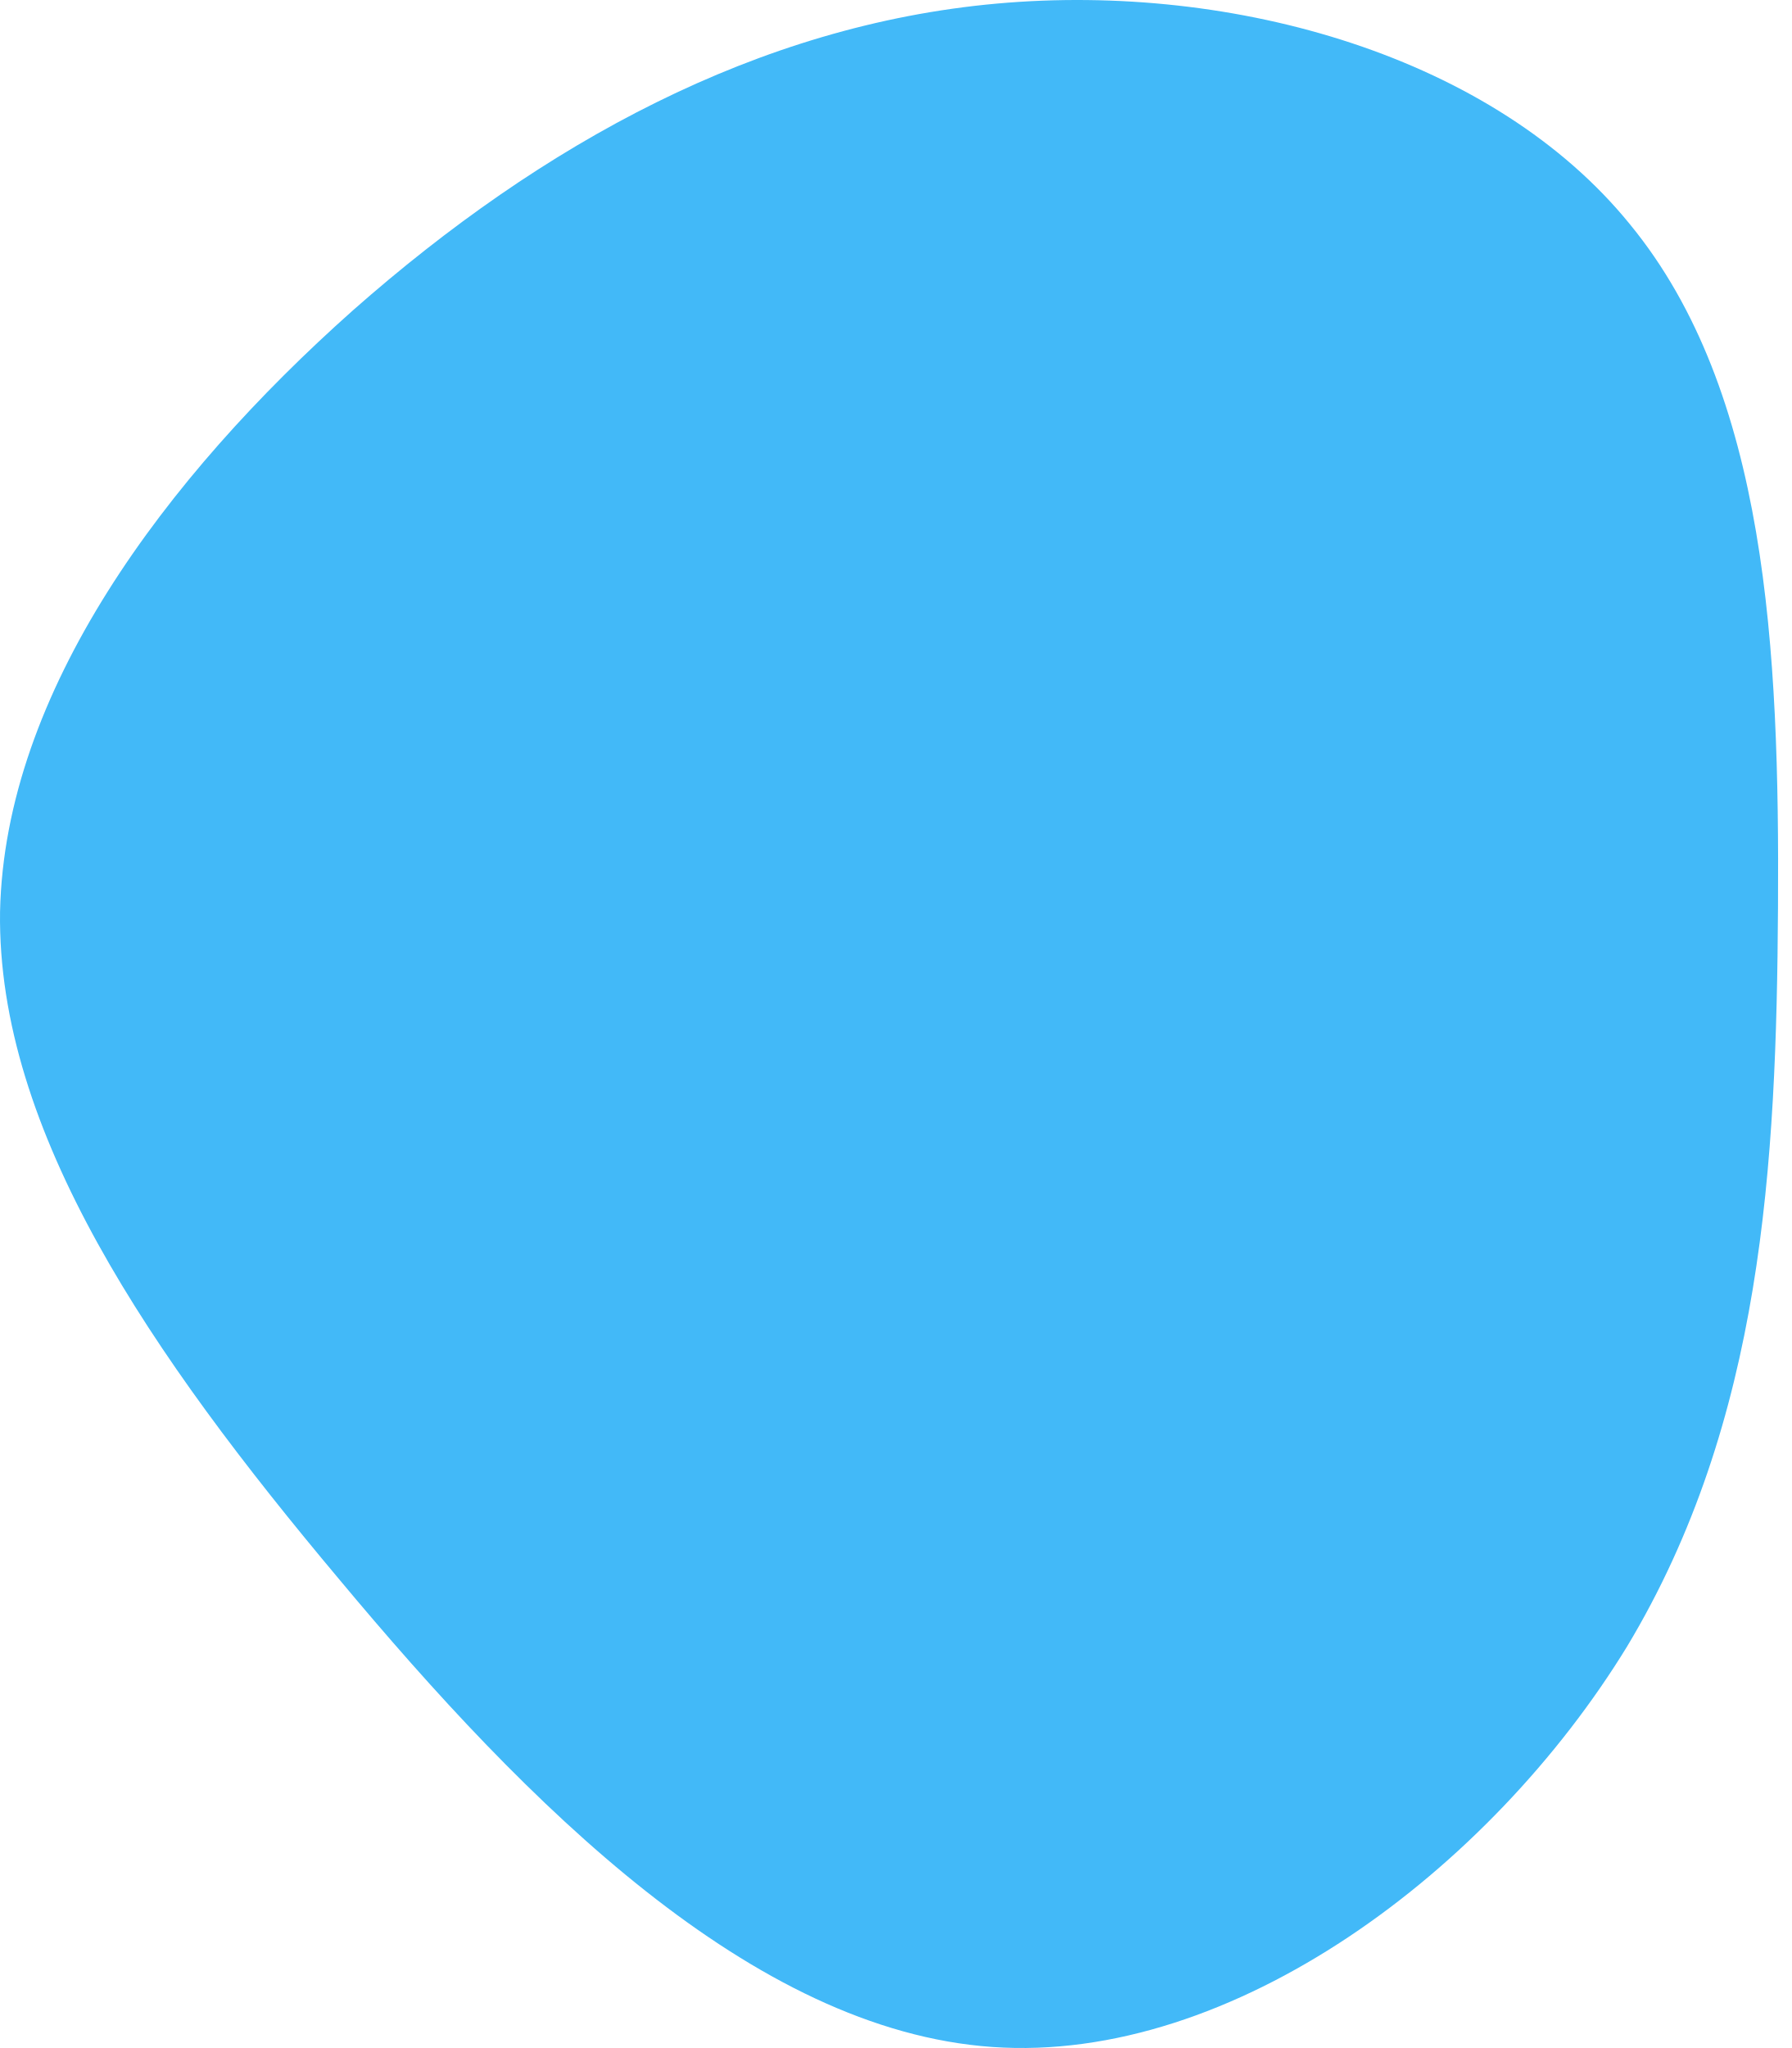
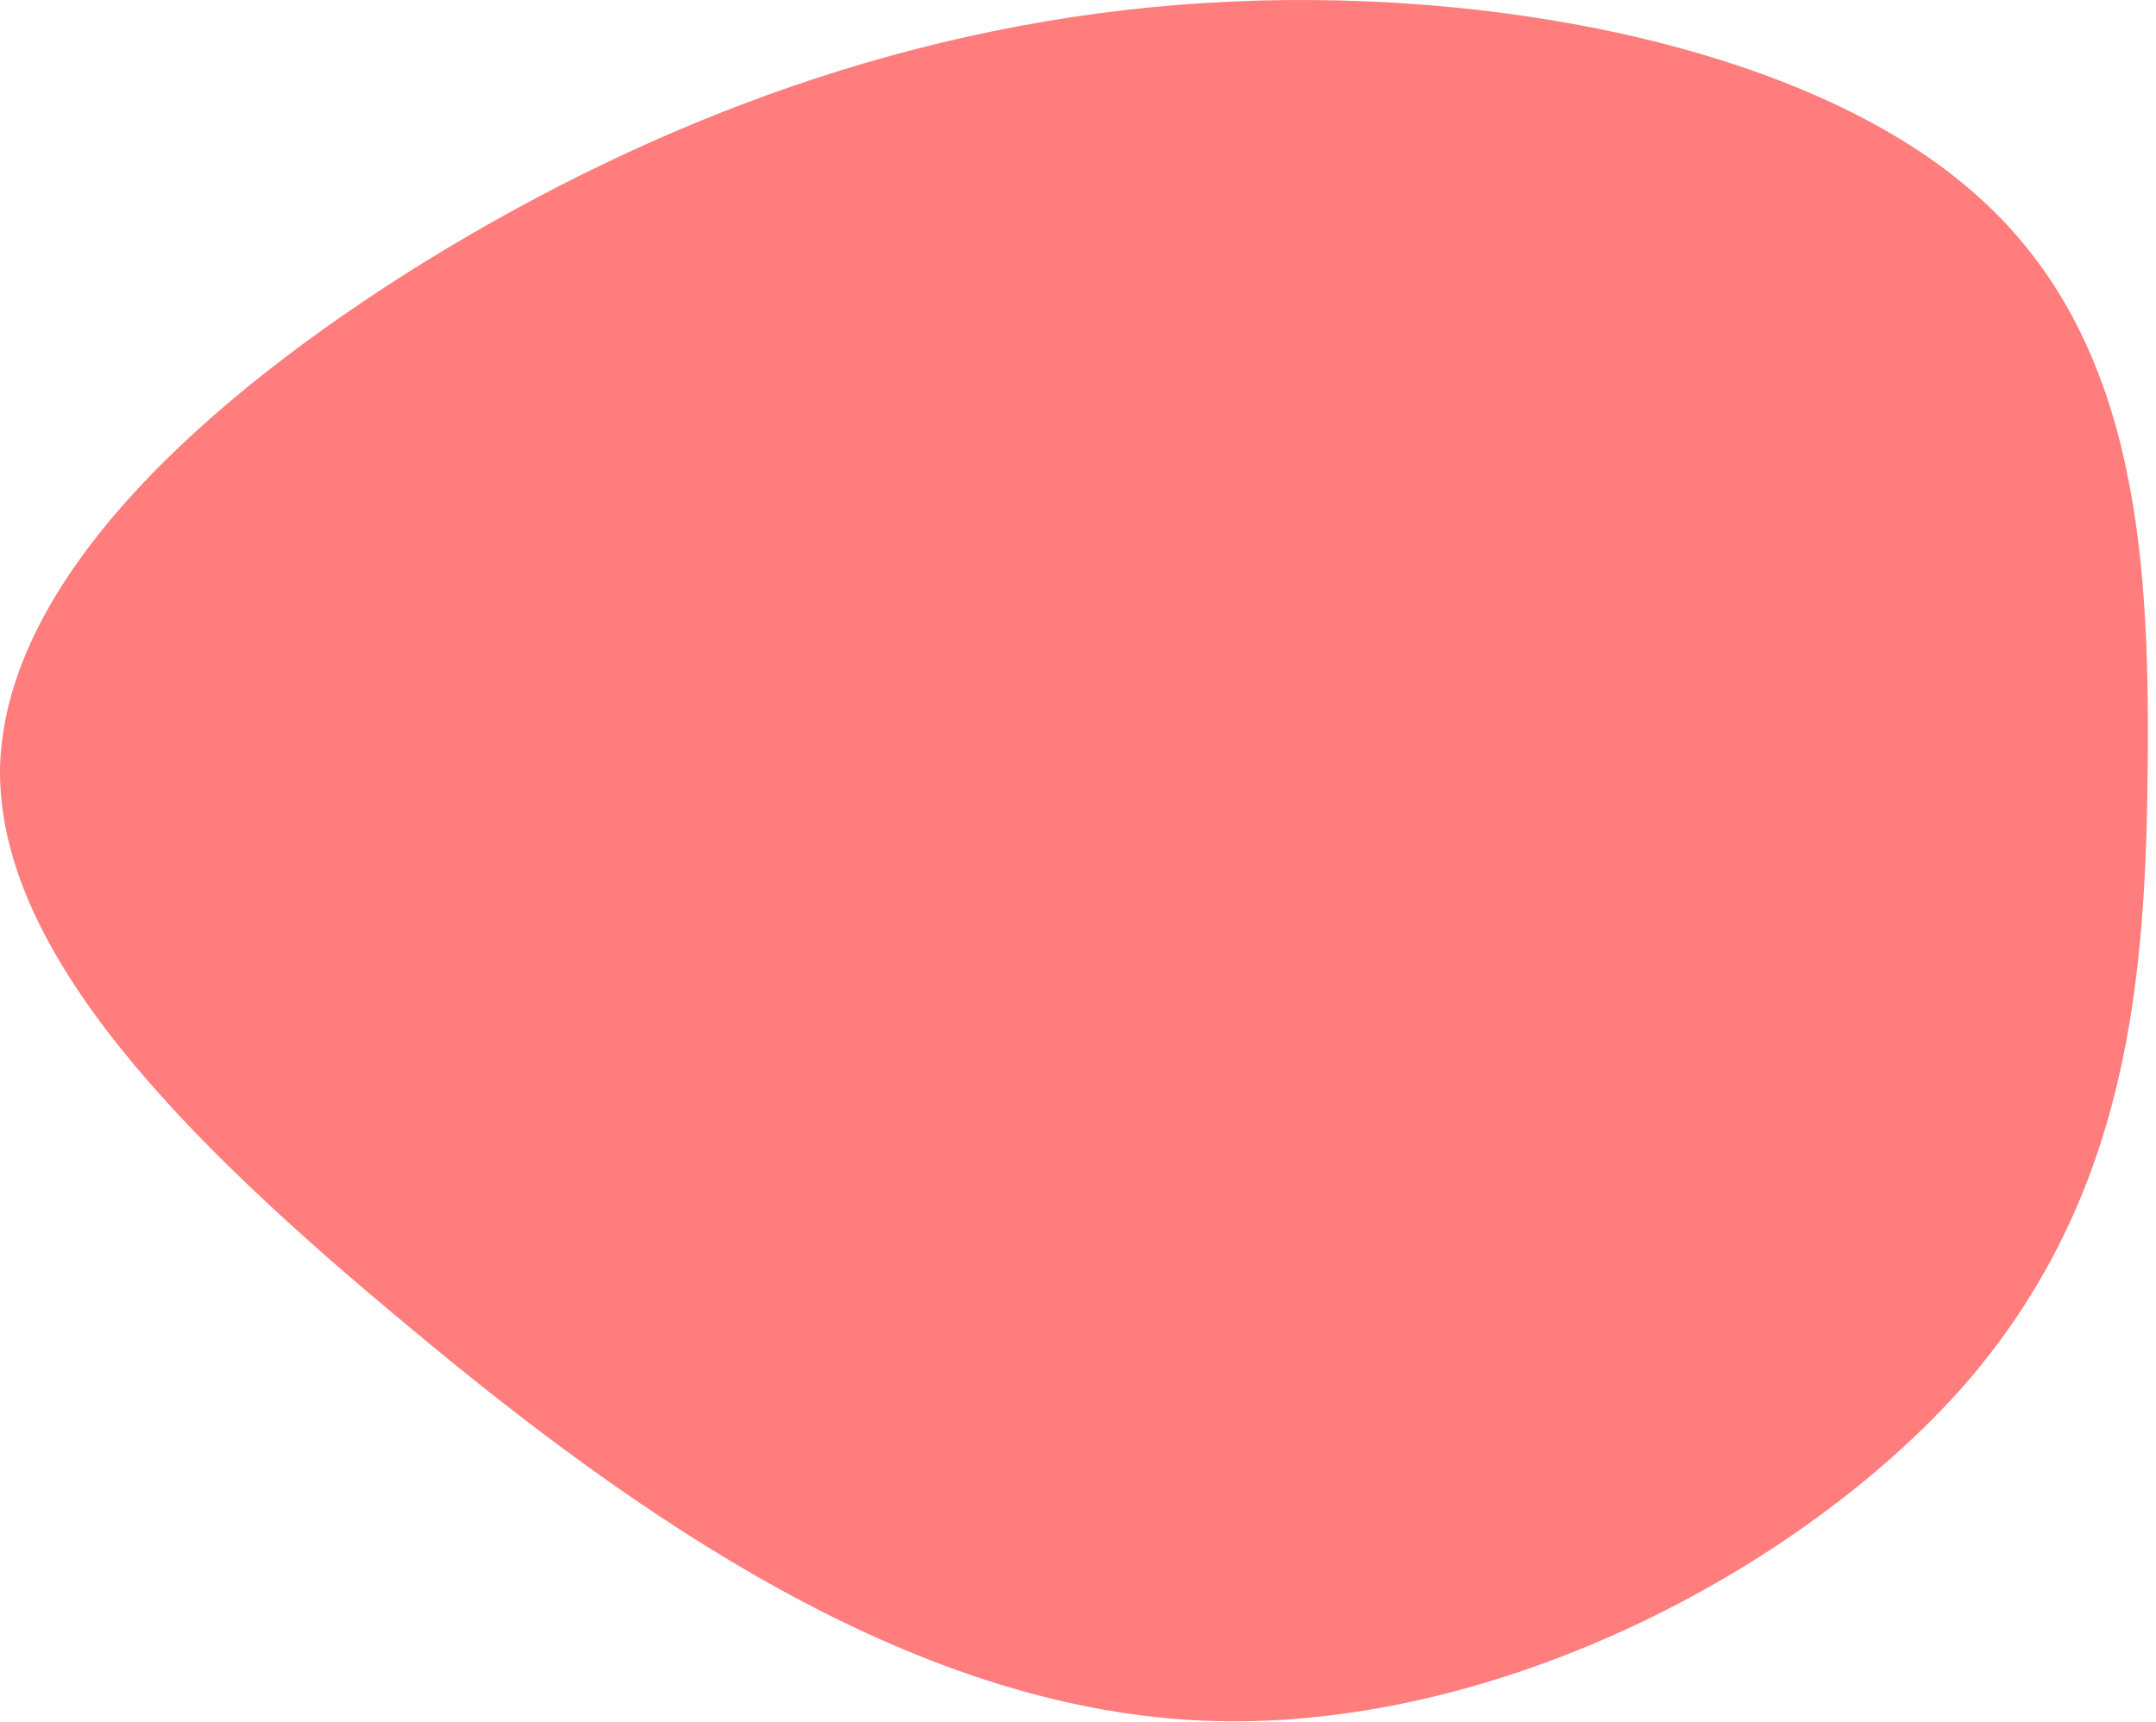
- <svg xmlns="http://www.w3.org/2000/svg" width="70" height="80" viewBox="0 0 70 80" fill="none">
-   <path d="M63.69 8.769C69.048 15.301 69.529 25.368 69.469 35.436C69.409 45.503 68.867 55.511 63.57 64.32C58.212 73.069 48.16 80.619 38.769 79.96C29.378 79.301 20.589 70.492 13.245 61.683C5.901 52.934 -0.119 44.185 0.002 35.615C0.182 27.046 6.443 18.657 13.787 12.125C21.191 5.593 29.619 0.979 38.949 0.14C48.28 -0.699 58.393 2.237 63.69 8.769Z" fill="#42B9F8" />
+ <svg xmlns="http://www.w3.org/2000/svg" width="263" height="210" viewBox="0 0 263 210" fill="none">
+   <path d="M240.203 23.019C260.409 40.165 262.225 66.592 261.998 93.019C261.771 119.446 259.728 145.715 239.749 168.839C219.544 191.805 181.63 211.625 146.213 209.894C110.797 208.164 77.651 185.041 49.953 161.917C22.256 138.951 -0.447 115.985 0.007 93.491C0.688 70.996 24.299 48.974 51.996 31.828C79.921 14.682 111.705 2.57 146.894 0.368C182.084 -1.835 220.225 5.873 240.203 23.019Z" fill="#FF7D7D" />
</svg>
